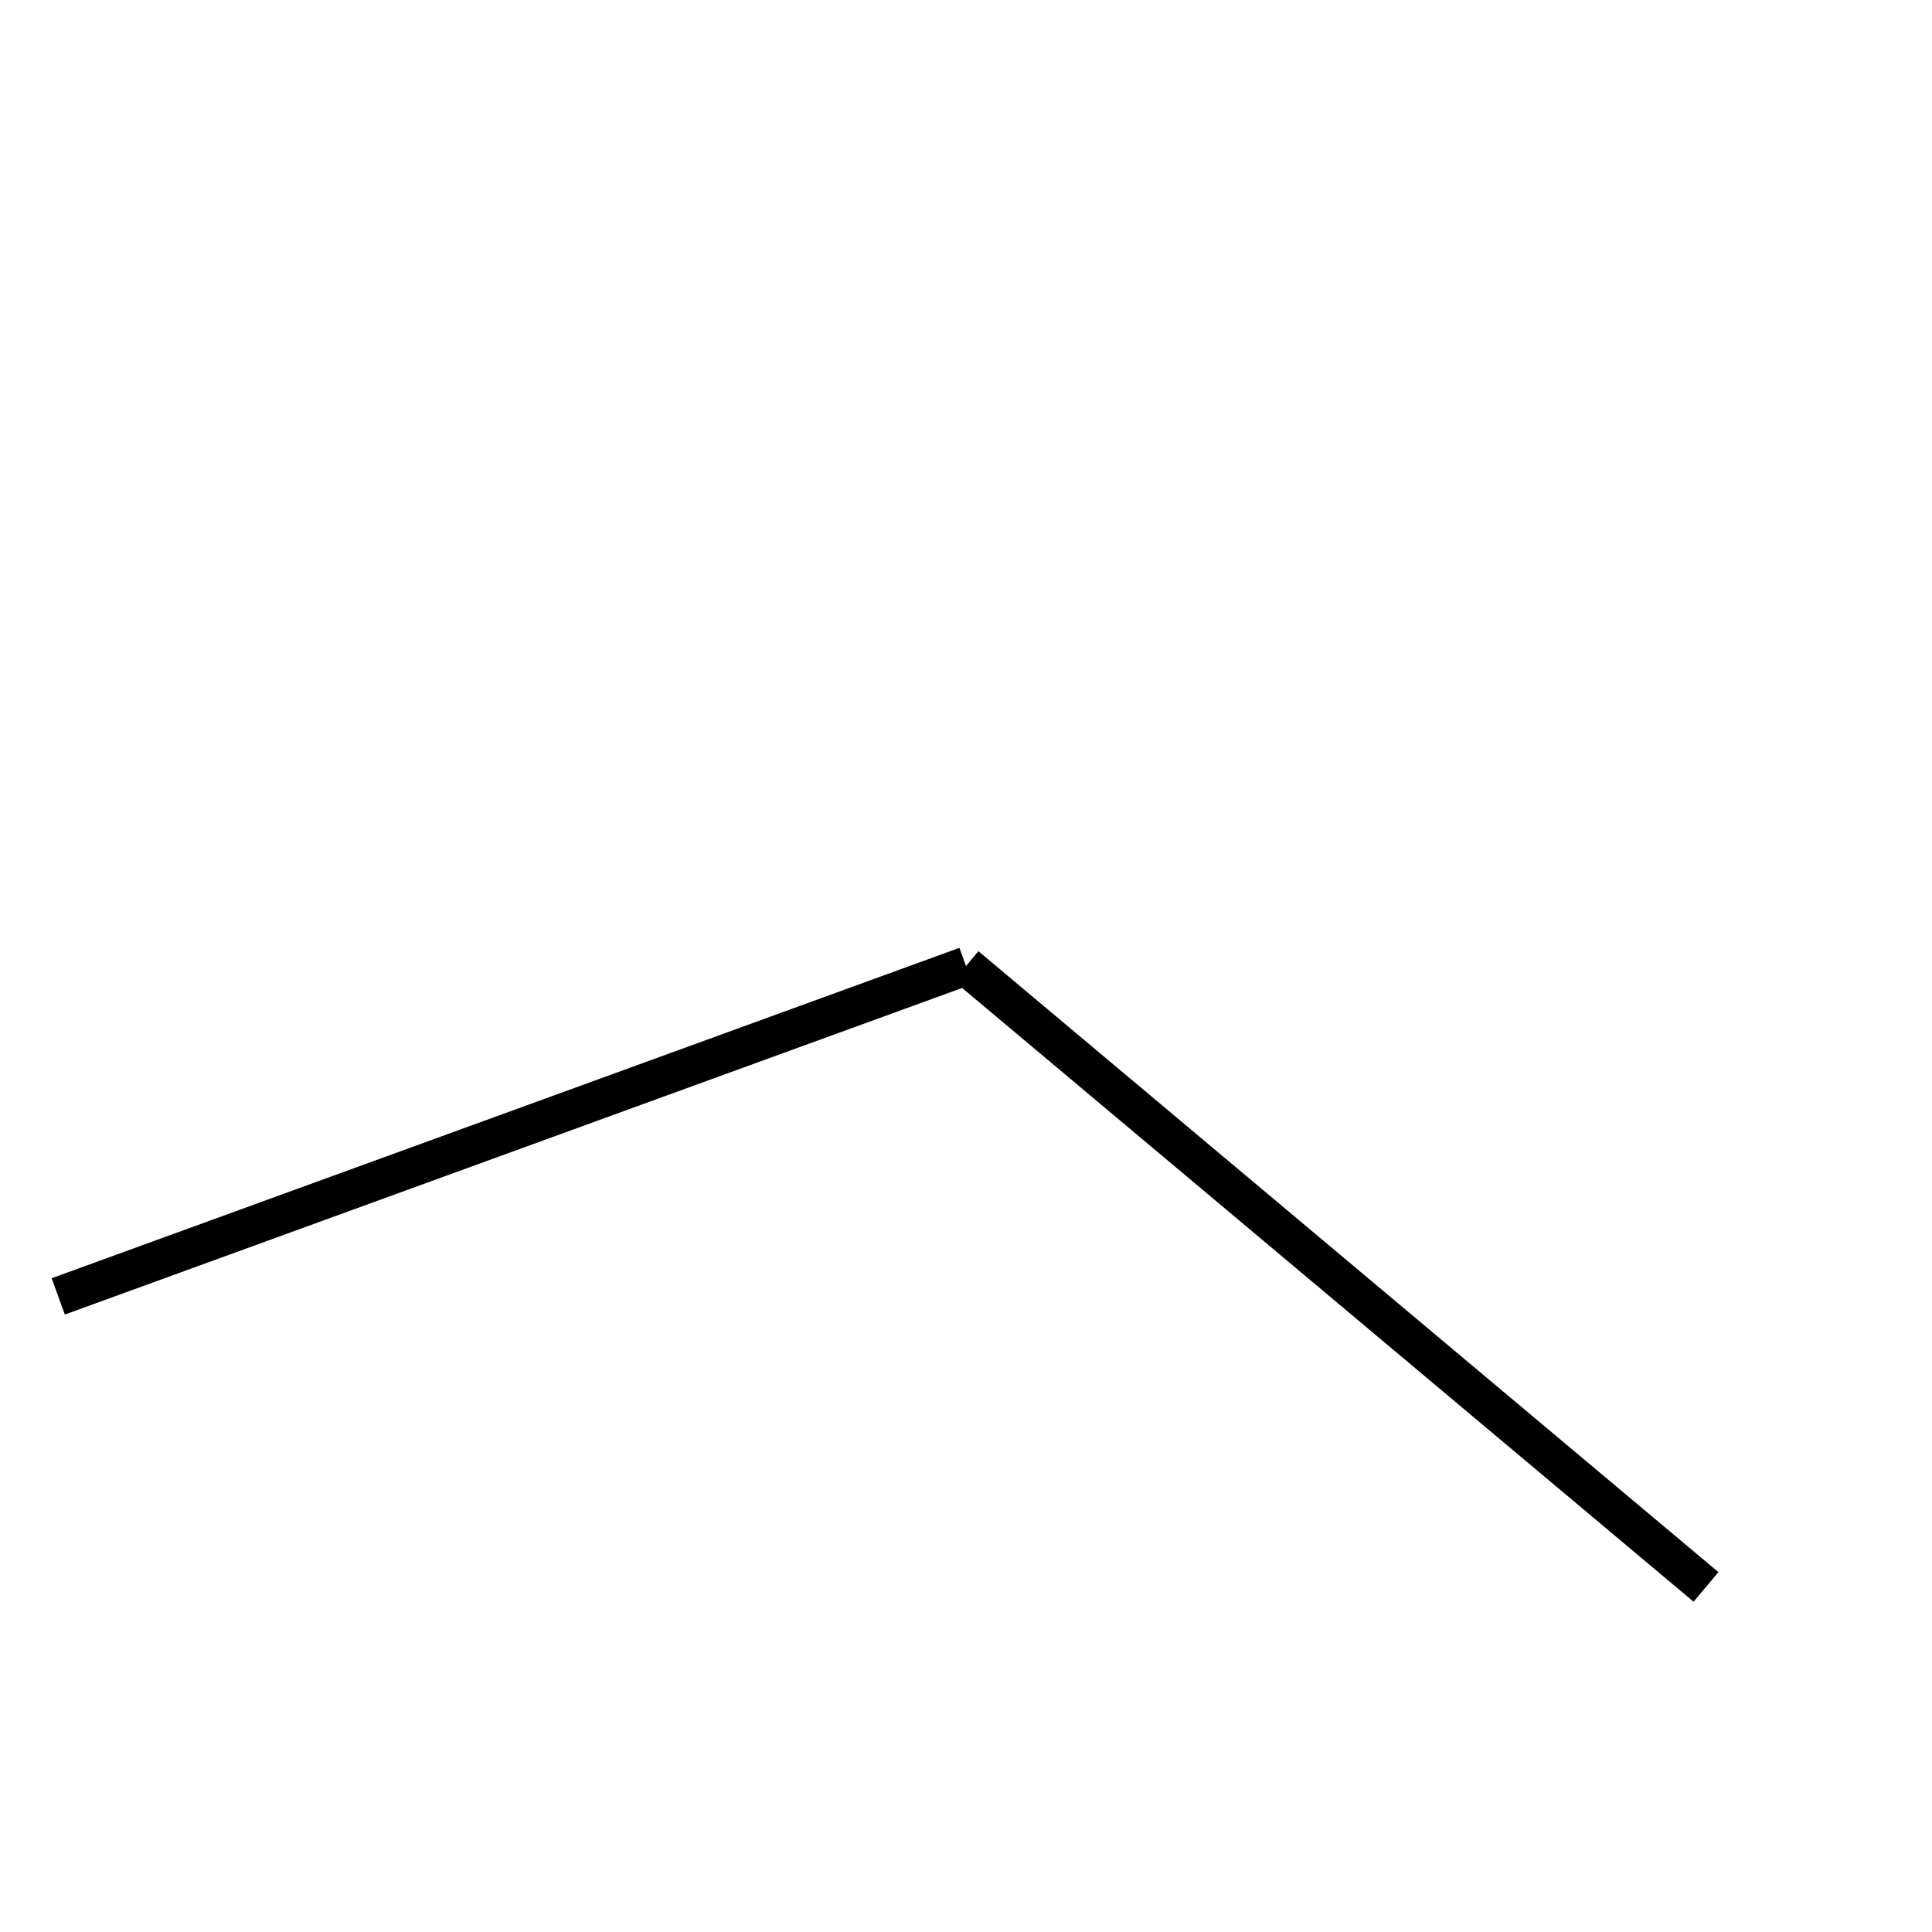
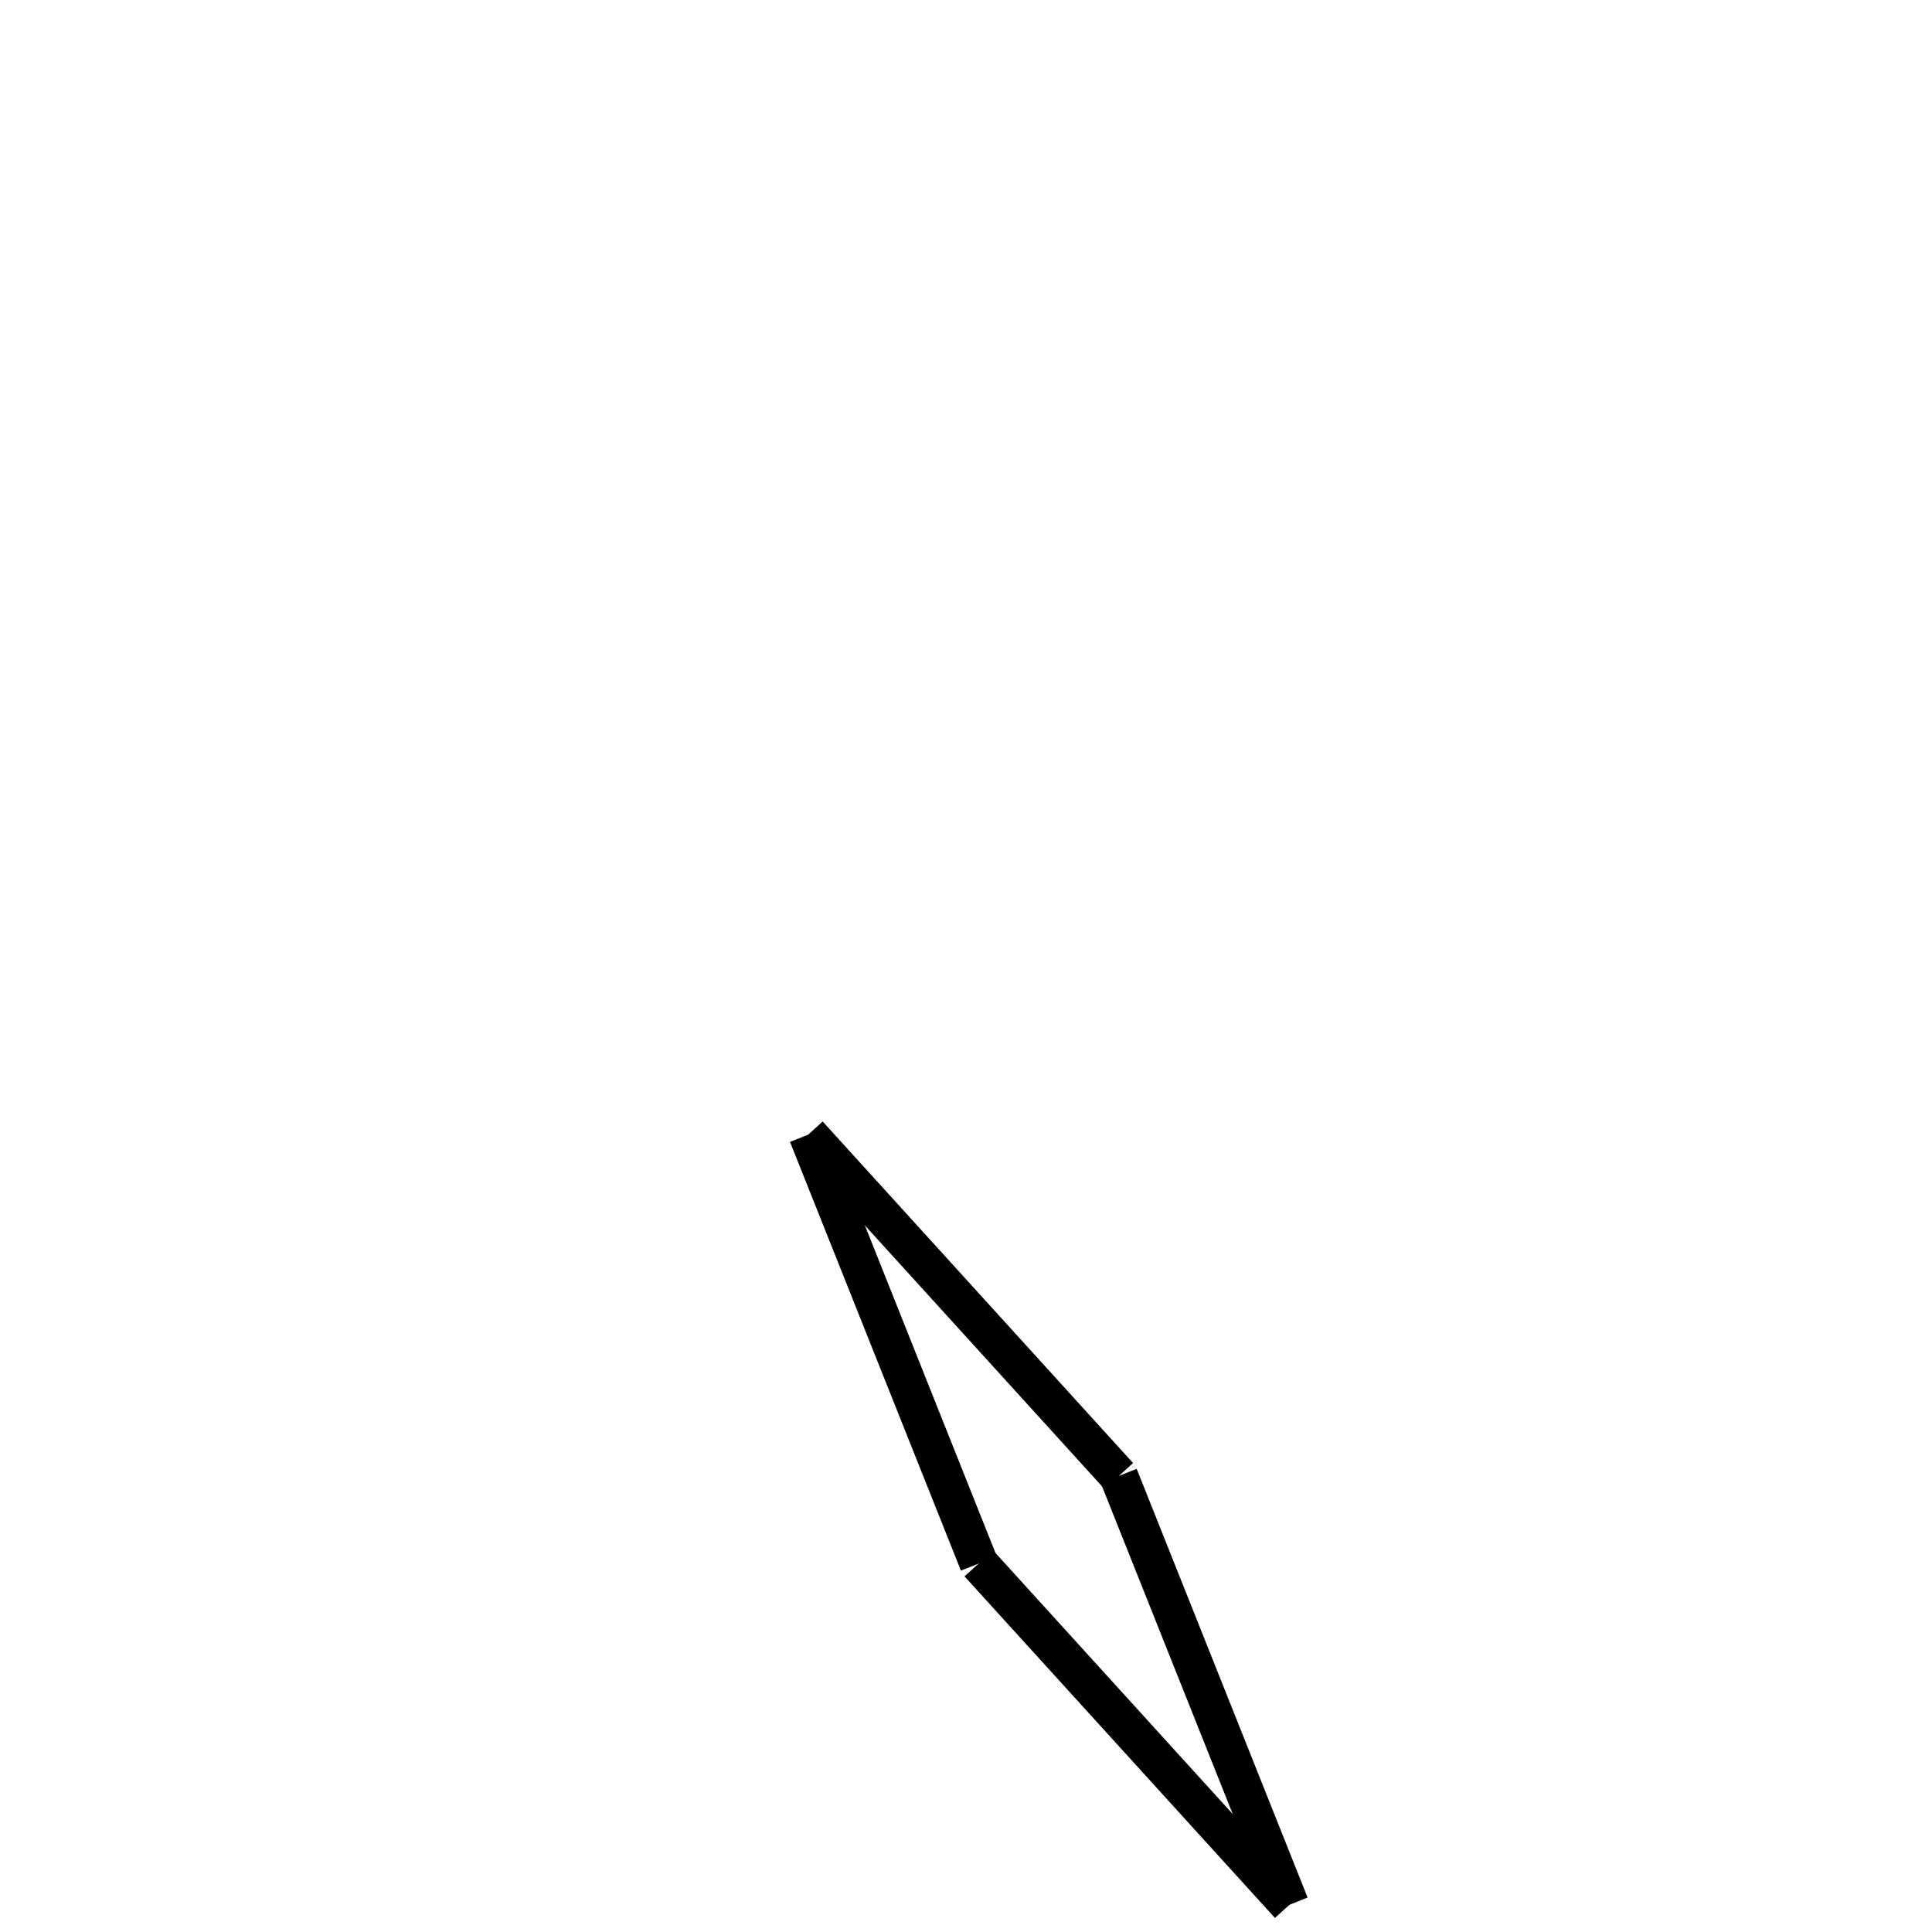
<svg xmlns="http://www.w3.org/2000/svg" height="100" width="100">
-   <line x1="50.0" y1="50.0" x2="88.302" y2="82.139" stroke-width="2" stroke="black" />
-   <line x1="50.0" y1="50.0" x2="3.015" y2="67.101" stroke-width="2" stroke="black" />
+   <line x1="50.666" y1="80.925" x2="41.82" y2="58.734" stroke-width="2" stroke="black" />
+   <line x1="41.841" y1="58.721" x2="57.908" y2="76.4" stroke-width="2" stroke="black" />
+   <line x1="66.752" y1="98.587" x2="57.905" y2="76.396" stroke-width="2" stroke="black" />
+   <line x1="50.664" y1="80.921" x2="66.731" y2="98.6" stroke-width="2" stroke="black" />
</svg>
